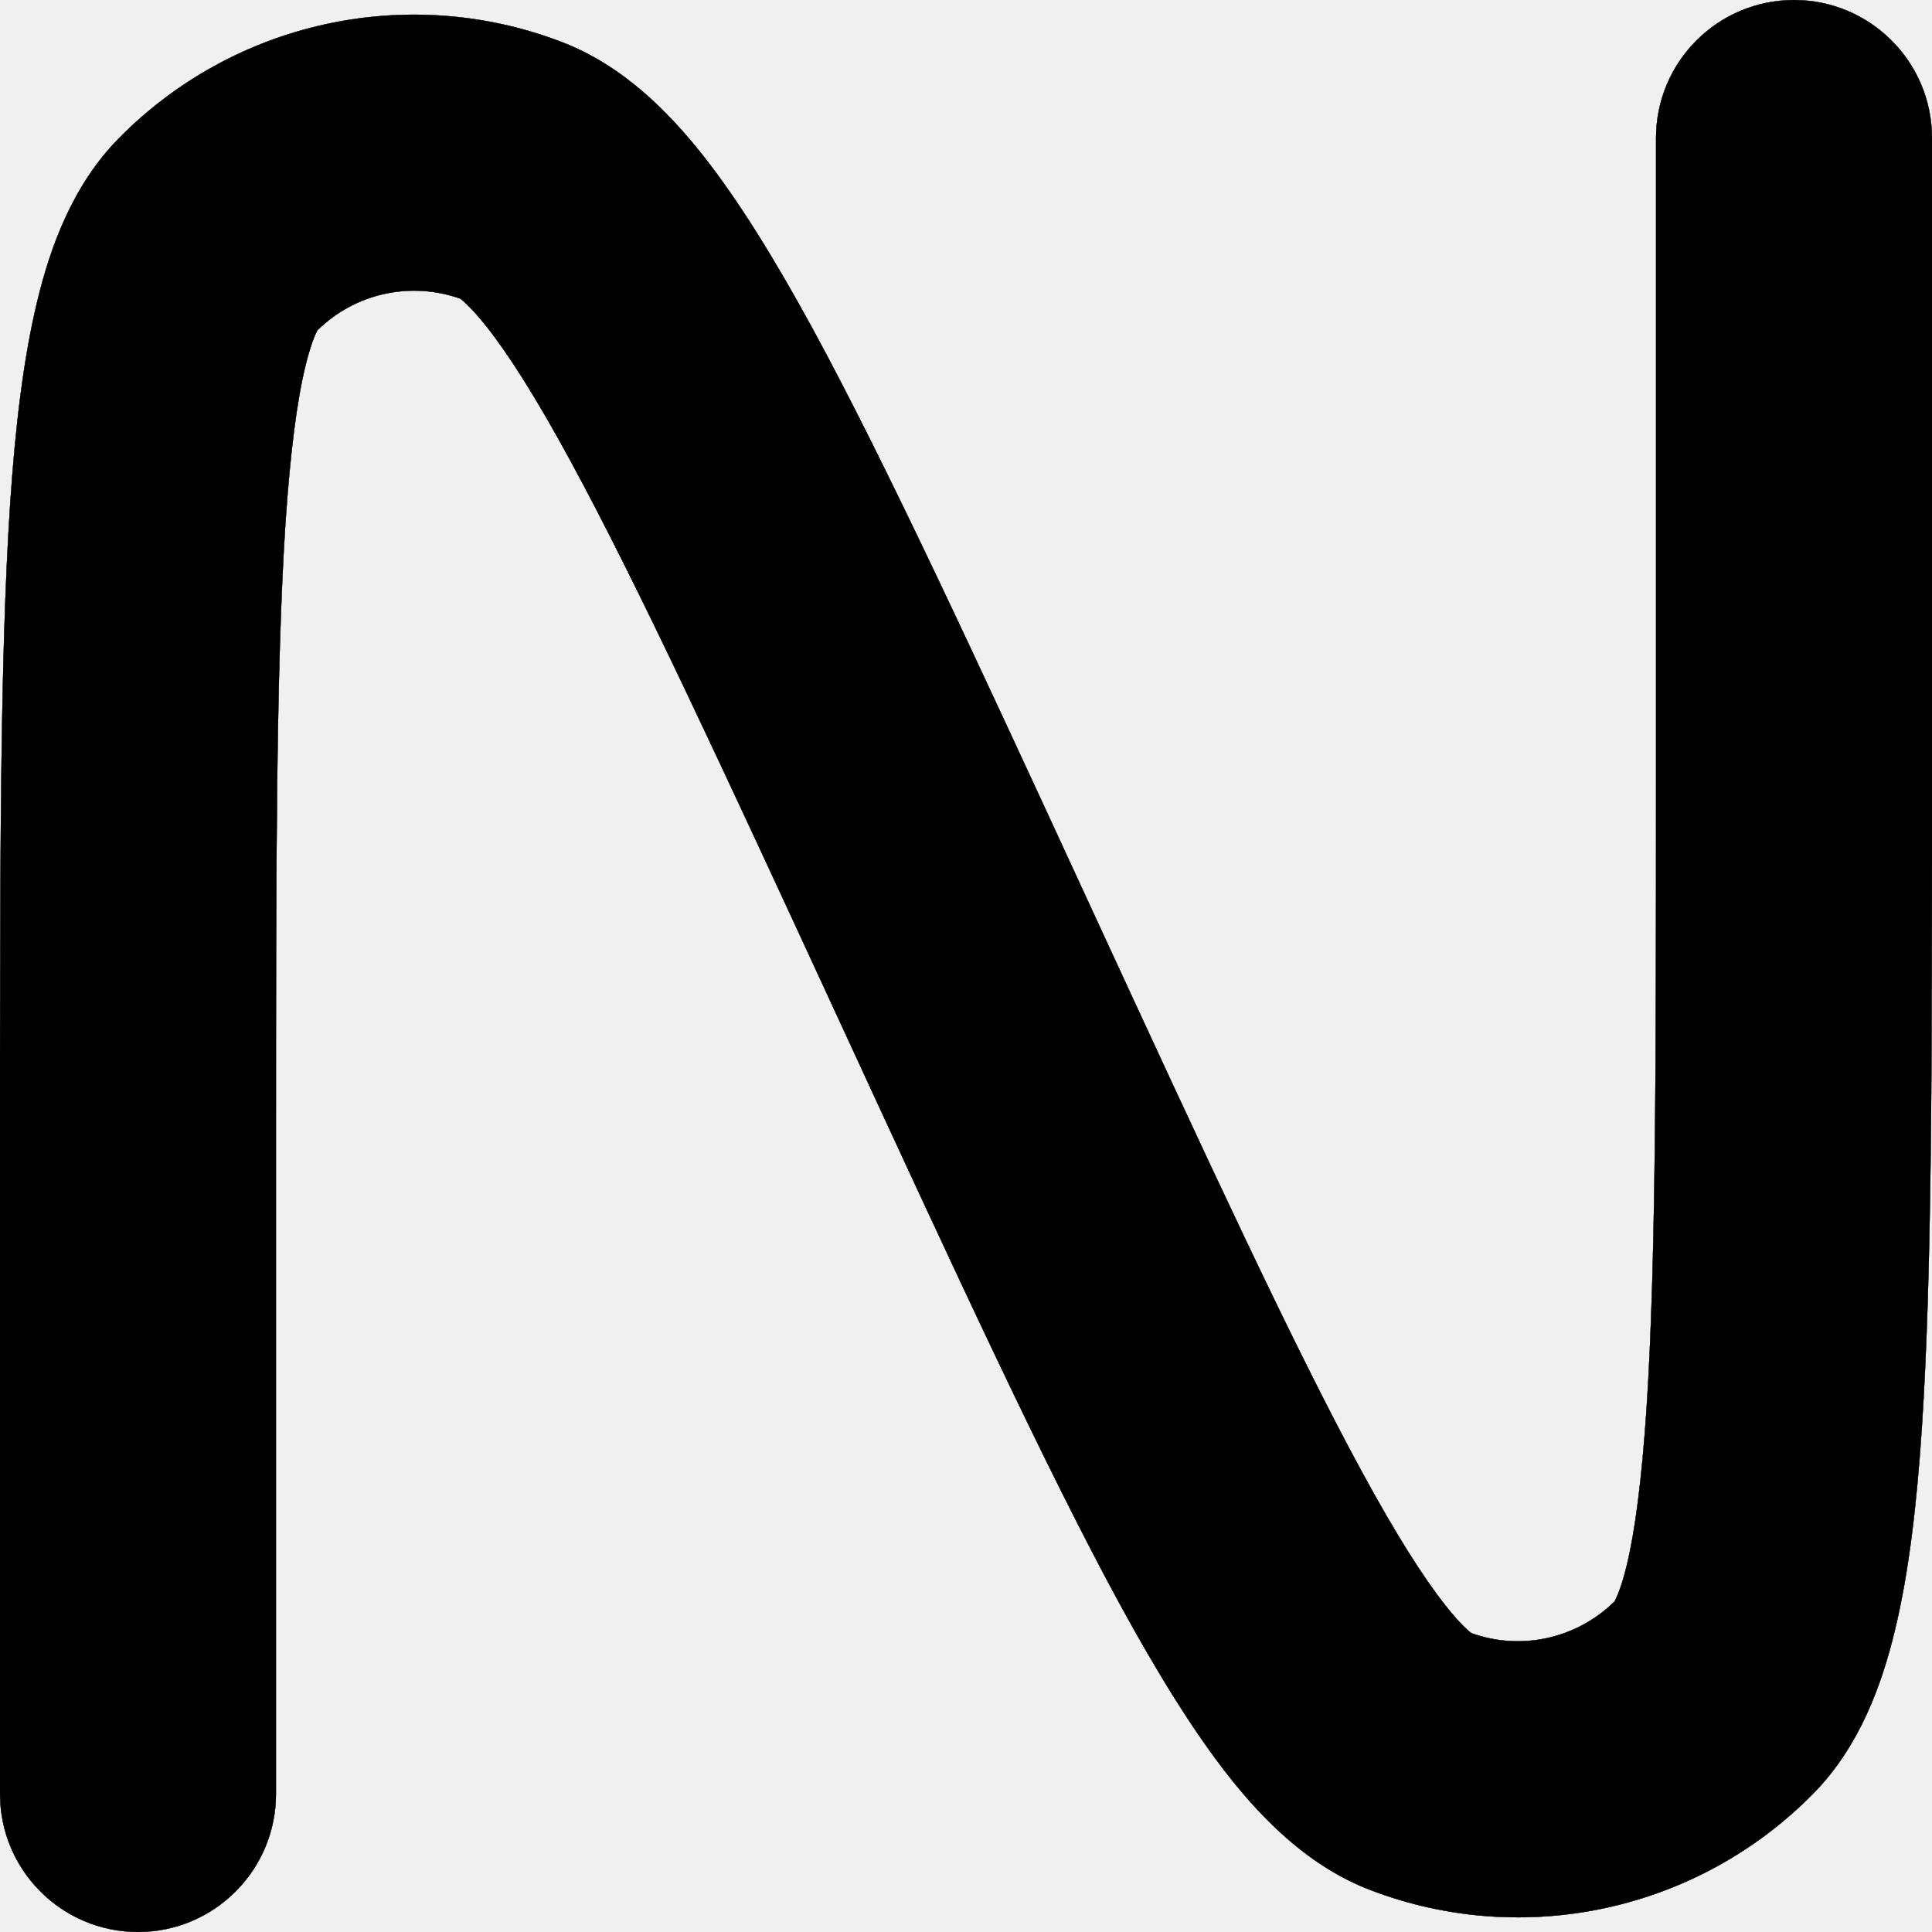
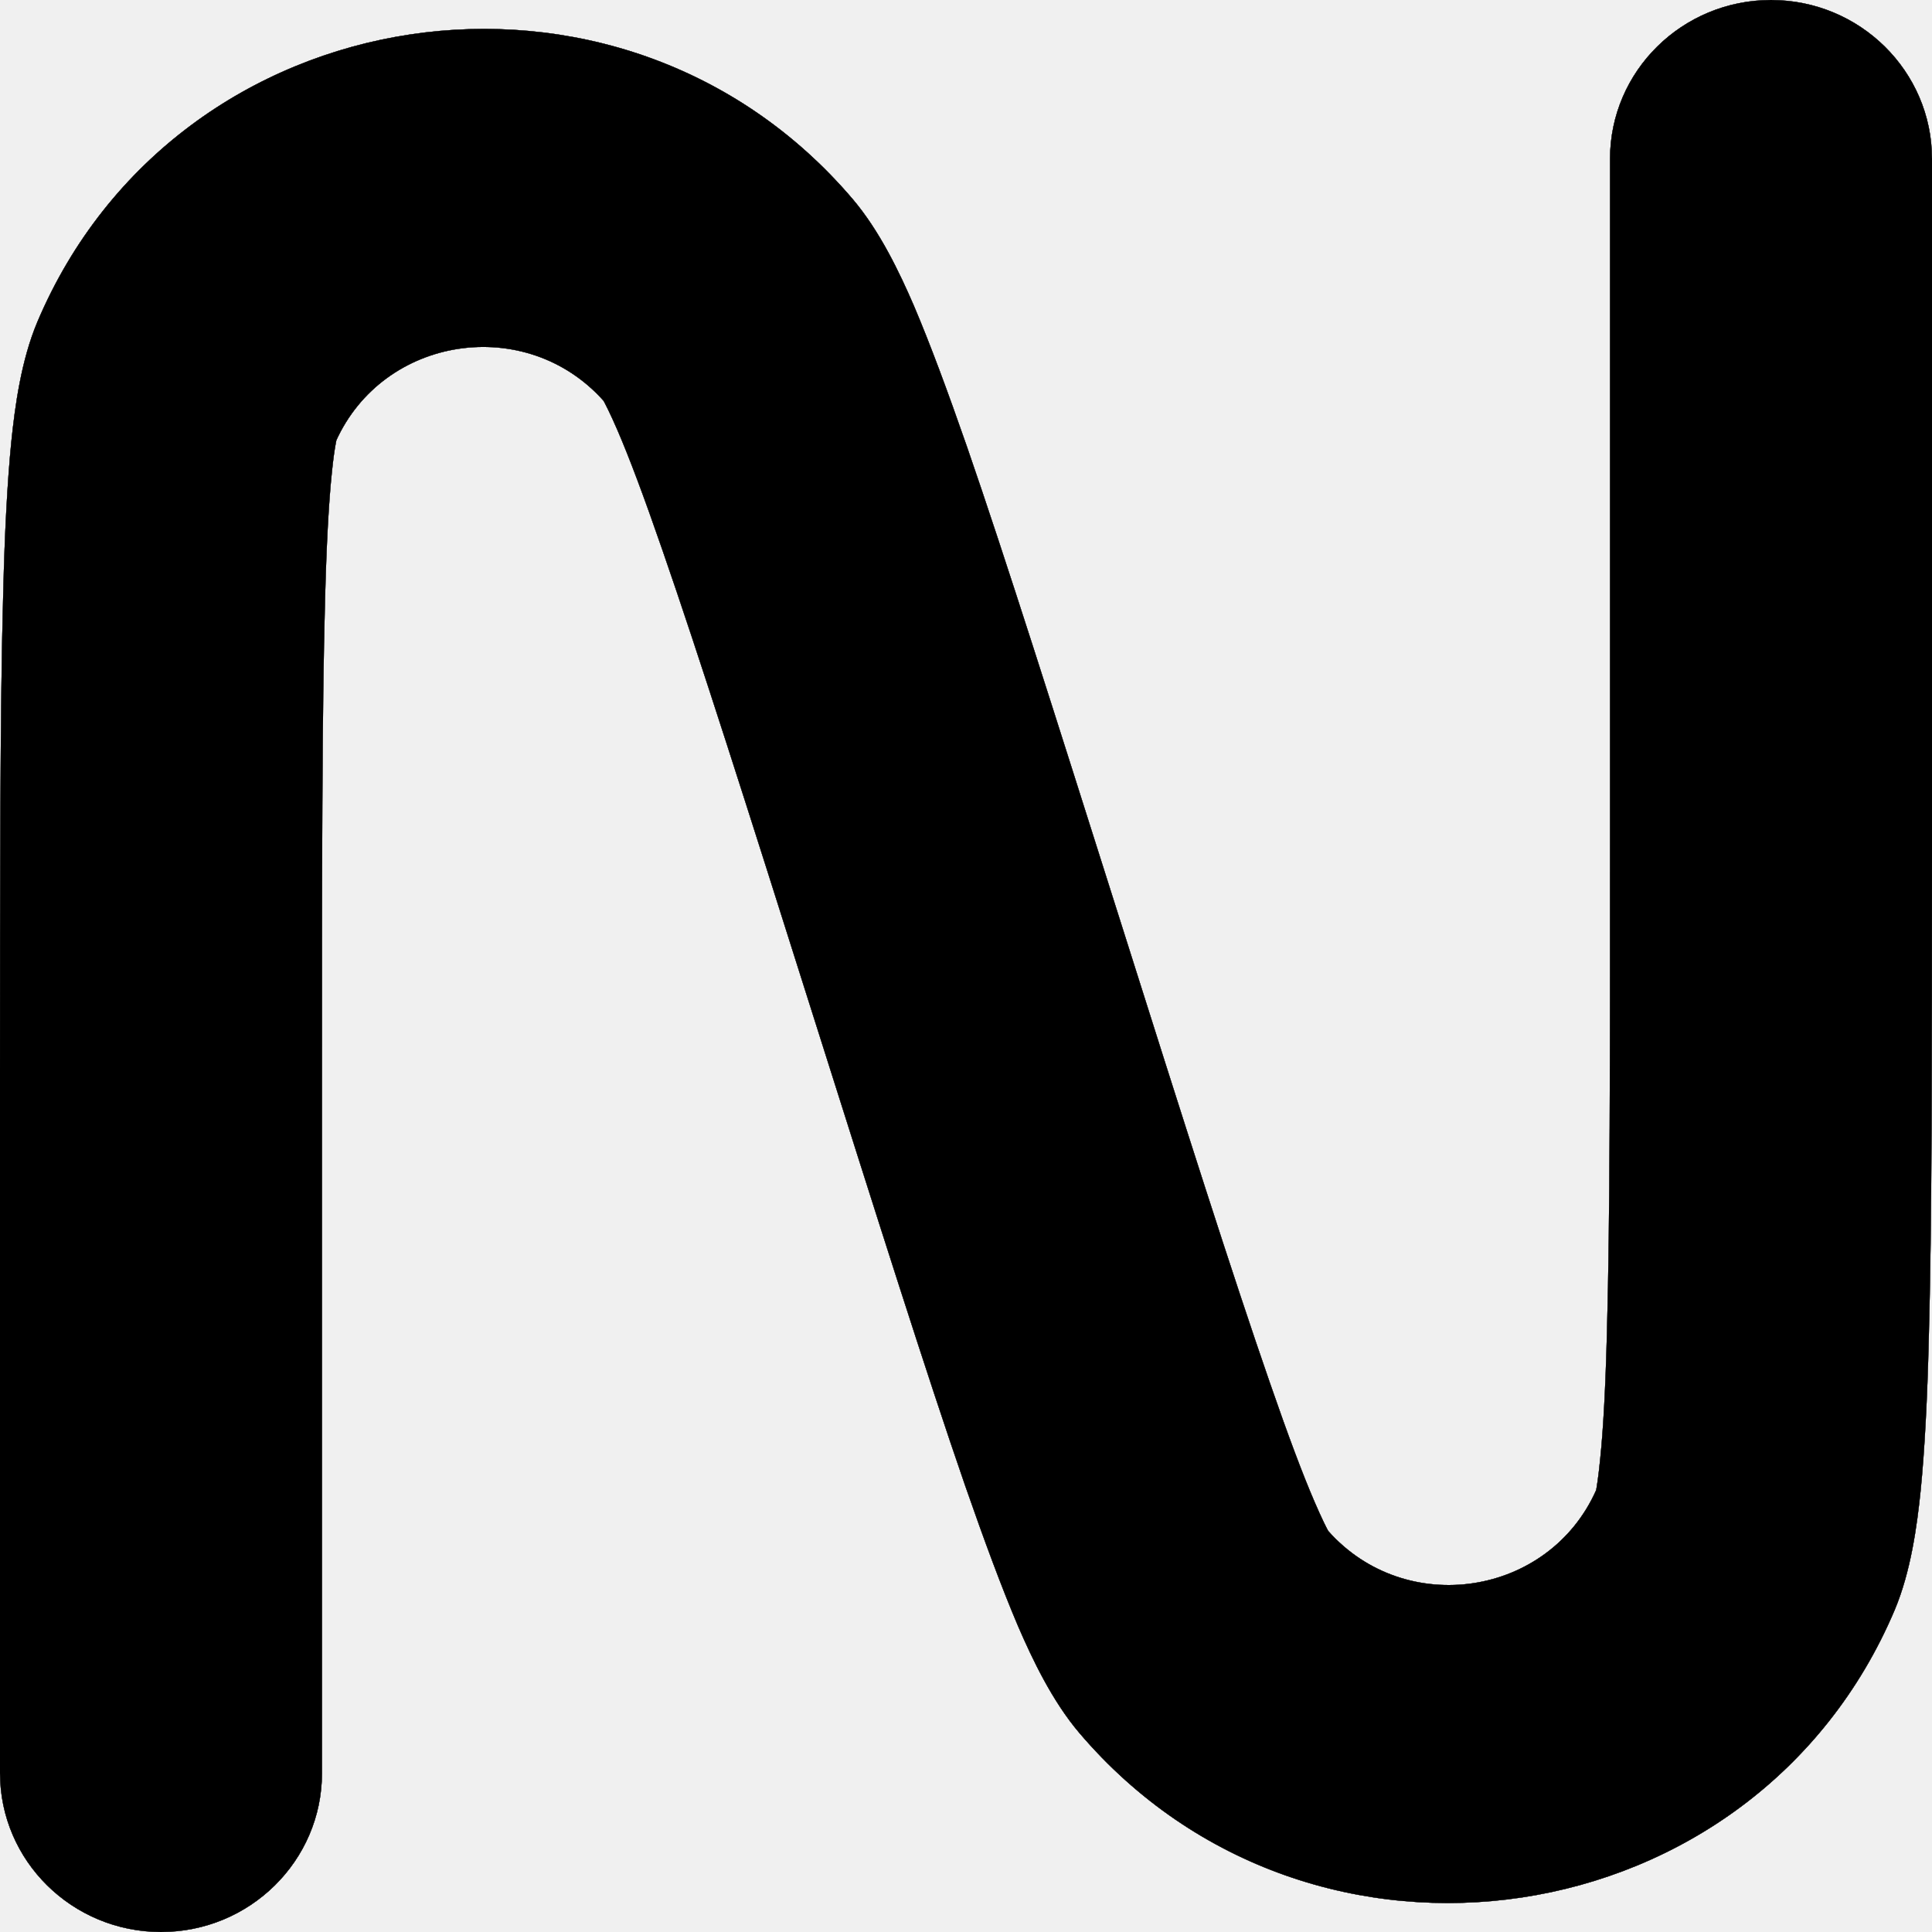
- <svg xmlns="http://www.w3.org/2000/svg" width="14" height="14" viewBox="0 0 14 14" fill="none">
-   <path d="M5.80334e-07 13V8.317C5.01301e-07 6.324 -0.001 4.776 0.073 3.657C0.11 3.097 0.169 2.6 0.269 2.186C0.364 1.789 0.526 1.344 0.857 1.006C1.692 0.155 2.951 -0.122 4.065 0.302C4.508 0.47 4.841 0.806 5.094 1.126C5.358 1.461 5.619 1.887 5.888 2.38C6.424 3.365 7.073 4.771 7.908 6.581C8.757 8.42 9.372 9.751 9.868 10.663C10.116 11.119 10.314 11.431 10.475 11.634C10.58 11.768 10.643 11.819 10.662 11.834C11.024 11.964 11.426 11.874 11.7 11.604C11.711 11.582 11.748 11.509 11.787 11.346C11.848 11.094 11.896 10.728 11.931 10.21C11.999 9.174 12 7.707 12 5.683V1C12 0.448 12.448 0 13 0C13.552 0 14 0.448 14 1V5.683C14 7.676 14.001 9.224 13.927 10.343C13.89 10.903 13.832 11.4 13.731 11.815C13.636 12.211 13.474 12.656 13.143 12.994C12.308 13.845 11.049 14.122 9.935 13.698C9.492 13.53 9.159 13.194 8.906 12.874C8.642 12.539 8.381 12.113 8.112 11.62C7.576 10.635 6.927 9.229 6.092 7.419C5.243 5.58 4.628 4.249 4.132 3.337C3.884 2.881 3.686 2.569 3.525 2.366C3.417 2.23 3.354 2.179 3.337 2.165C2.975 2.036 2.572 2.125 2.299 2.395C2.288 2.416 2.253 2.49 2.213 2.654C2.152 2.906 2.104 3.272 2.069 3.79C2.001 4.826 2 6.293 2 8.317V13C2 13.552 1.552 14 1 14C0.448 14 5.80334e-07 13.552 5.80334e-07 13Z" fill="black" style="mix-blend-mode:overlay" />
-   <path d="M5.80334e-07 13V8.317C5.01301e-07 6.324 -0.001 4.776 0.073 3.657C0.11 3.097 0.169 2.6 0.269 2.186C0.364 1.789 0.526 1.344 0.857 1.006C1.692 0.155 2.951 -0.122 4.065 0.302C4.508 0.47 4.841 0.806 5.094 1.126C5.358 1.461 5.619 1.887 5.888 2.38C6.424 3.365 7.073 4.771 7.908 6.581C8.757 8.42 9.372 9.751 9.868 10.663C10.116 11.119 10.314 11.431 10.475 11.634C10.58 11.768 10.643 11.819 10.662 11.834C11.024 11.964 11.426 11.874 11.7 11.604C11.711 11.582 11.748 11.509 11.787 11.346C11.848 11.094 11.896 10.728 11.931 10.21C11.999 9.174 12 7.707 12 5.683V1C12 0.448 12.448 0 13 0C13.552 0 14 0.448 14 1V5.683C14 7.676 14.001 9.224 13.927 10.343C13.89 10.903 13.832 11.4 13.731 11.815C13.636 12.211 13.474 12.656 13.143 12.994C12.308 13.845 11.049 14.122 9.935 13.698C9.492 13.53 9.159 13.194 8.906 12.874C8.642 12.539 8.381 12.113 8.112 11.62C7.576 10.635 6.927 9.229 6.092 7.419C5.243 5.58 4.628 4.249 4.132 3.337C3.884 2.881 3.686 2.569 3.525 2.366C3.417 2.23 3.354 2.179 3.337 2.165C2.975 2.036 2.572 2.125 2.299 2.395C2.288 2.416 2.253 2.49 2.213 2.654C2.152 2.906 2.104 3.272 2.069 3.79C2.001 4.826 2 6.293 2 8.317V13C2 13.552 1.552 14 1 14C0.448 14 5.80334e-07 13.552 5.80334e-07 13Z" fill="black" fill-opacity="0.983" />
-   <path d="M5.80334e-07 13V8.317C5.01301e-07 6.324 -0.001 4.776 0.073 3.657C0.11 3.097 0.169 2.6 0.269 2.186C0.364 1.789 0.526 1.344 0.857 1.006C1.692 0.155 2.951 -0.122 4.065 0.302C4.508 0.47 4.841 0.806 5.094 1.126C5.358 1.461 5.619 1.887 5.888 2.38C6.424 3.365 7.073 4.771 7.908 6.581C8.757 8.42 9.372 9.751 9.868 10.663C10.116 11.119 10.314 11.431 10.475 11.634C10.58 11.768 10.643 11.819 10.662 11.834C11.024 11.964 11.426 11.874 11.7 11.604C11.711 11.582 11.748 11.509 11.787 11.346C11.848 11.094 11.896 10.728 11.931 10.21C11.999 9.174 12 7.707 12 5.683V1C12 0.448 12.448 0 13 0C13.552 0 14 0.448 14 1V5.683C14 7.676 14.001 9.224 13.927 10.343C13.89 10.903 13.832 11.4 13.731 11.815C13.636 12.211 13.474 12.656 13.143 12.994C12.308 13.845 11.049 14.122 9.935 13.698C9.492 13.53 9.159 13.194 8.906 12.874C8.642 12.539 8.381 12.113 8.112 11.62C7.576 10.635 6.927 9.229 6.092 7.419C5.243 5.58 4.628 4.249 4.132 3.337C3.884 2.881 3.686 2.569 3.525 2.366C3.417 2.23 3.354 2.179 3.337 2.165C2.975 2.036 2.572 2.125 2.299 2.395C2.288 2.416 2.253 2.49 2.213 2.654C2.152 2.906 2.104 3.272 2.069 3.79C2.001 4.826 2 6.293 2 8.317V13C2 13.552 1.552 14 1 14C0.448 14 5.80334e-07 13.552 5.80334e-07 13Z" fill="white" style="mix-blend-mode:difference" />
-   <path d="M5.80334e-07 13V8.317C5.01301e-07 6.324 -0.001 4.776 0.073 3.657C0.11 3.097 0.169 2.6 0.269 2.186C0.364 1.789 0.526 1.344 0.857 1.006C1.692 0.155 2.951 -0.122 4.065 0.302C4.508 0.47 4.841 0.806 5.094 1.126C5.358 1.461 5.619 1.887 5.888 2.38C6.424 3.365 7.073 4.771 7.908 6.581C8.757 8.42 9.372 9.751 9.868 10.663C10.116 11.119 10.314 11.431 10.475 11.634C10.58 11.768 10.643 11.819 10.662 11.834C11.024 11.964 11.426 11.874 11.7 11.604C11.711 11.582 11.748 11.509 11.787 11.346C11.848 11.094 11.896 10.728 11.931 10.21C11.999 9.174 12 7.707 12 5.683V1C12 0.448 12.448 0 13 0C13.552 0 14 0.448 14 1V5.683C14 7.676 14.001 9.224 13.927 10.343C13.89 10.903 13.832 11.4 13.731 11.815C13.636 12.211 13.474 12.656 13.143 12.994C12.308 13.845 11.049 14.122 9.935 13.698C9.492 13.53 9.159 13.194 8.906 12.874C8.642 12.539 8.381 12.113 8.112 11.62C7.576 10.635 6.927 9.229 6.092 7.419C5.243 5.58 4.628 4.249 4.132 3.337C3.884 2.881 3.686 2.569 3.525 2.366C3.417 2.23 3.354 2.179 3.337 2.165C2.975 2.036 2.572 2.125 2.299 2.395C2.288 2.416 2.253 2.49 2.213 2.654C2.152 2.906 2.104 3.272 2.069 3.79C2.001 4.826 2 6.293 2 8.317V13C2 13.552 1.552 14 1 14C0.448 14 5.80334e-07 13.552 5.80334e-07 13Z" fill="black" style="mix-blend-mode:saturation" />
-   <path d="M5.80334e-07 13V8.317C5.01301e-07 6.324 -0.001 4.776 0.073 3.657C0.11 3.097 0.169 2.6 0.269 2.186C0.364 1.789 0.526 1.344 0.857 1.006C1.692 0.155 2.951 -0.122 4.065 0.302C4.508 0.47 4.841 0.806 5.094 1.126C5.358 1.461 5.619 1.887 5.888 2.38C6.424 3.365 7.073 4.771 7.908 6.581C8.757 8.42 9.372 9.751 9.868 10.663C10.116 11.119 10.314 11.431 10.475 11.634C10.58 11.768 10.643 11.819 10.662 11.834C11.024 11.964 11.426 11.874 11.7 11.604C11.711 11.582 11.748 11.509 11.787 11.346C11.848 11.094 11.896 10.728 11.931 10.21C11.999 9.174 12 7.707 12 5.683V1C12 0.448 12.448 0 13 0C13.552 0 14 0.448 14 1V5.683C14 7.676 14.001 9.224 13.927 10.343C13.89 10.903 13.832 11.4 13.731 11.815C13.636 12.211 13.474 12.656 13.143 12.994C12.308 13.845 11.049 14.122 9.935 13.698C9.492 13.53 9.159 13.194 8.906 12.874C8.642 12.539 8.381 12.113 8.112 11.62C7.576 10.635 6.927 9.229 6.092 7.419C5.243 5.58 4.628 4.249 4.132 3.337C3.884 2.881 3.686 2.569 3.525 2.366C3.417 2.23 3.354 2.179 3.337 2.165C2.975 2.036 2.572 2.125 2.299 2.395C2.288 2.416 2.253 2.49 2.213 2.654C2.152 2.906 2.104 3.272 2.069 3.79C2.001 4.826 2 6.293 2 8.317V13C2 13.552 1.552 14 1 14C0.448 14 5.80334e-07 13.552 5.80334e-07 13Z" fill="black" style="mix-blend-mode:color-burn" />
+ <svg xmlns="http://www.w3.org/2000/svg" width="12" height="12" viewBox="0 0 12 12" fill="none">
+   <path d="M2.08534e-07 11.013V6.753C1.92423e-07 5.424 -0 4.406 0.02 3.675C0.029 3.311 0.045 2.998 0.07 2.745C0.093 2.522 0.131 2.239 0.232 1.999C1.099 -0.047 3.851 -0.461 5.296 1.236C5.465 1.435 5.588 1.694 5.677 1.9C5.777 2.135 5.886 2.429 6.006 2.774C6.245 3.465 6.552 4.437 6.954 5.706C7.359 6.987 7.658 7.927 7.887 8.587C8.001 8.917 8.092 9.159 8.165 9.328C8.212 9.437 8.24 9.491 8.25 9.509C8.731 10.051 9.62 9.916 9.914 9.255C9.918 9.232 9.928 9.173 9.939 9.061C9.958 8.878 9.972 8.62 9.981 8.272C10 7.575 10 6.589 10 5.247V0.987C10 0.442 10.448 0 11 0C11.552 0 12 0.442 12 0.987V5.247C12 6.576 12 7.594 11.98 8.325C11.971 8.689 11.955 9.002 11.93 9.255C11.907 9.478 11.869 9.761 11.768 10.001C10.901 12.046 8.149 12.461 6.704 10.764C6.535 10.565 6.412 10.306 6.323 10.1C6.223 9.865 6.114 9.571 5.994 9.226C5.755 8.535 5.448 7.563 5.046 6.294C4.641 5.013 4.342 4.073 4.113 3.413C3.999 3.083 3.908 2.841 3.835 2.672C3.787 2.561 3.758 2.507 3.749 2.49C3.268 1.95 2.381 2.084 2.086 2.742C2.097 2.714 2.079 2.755 2.061 2.939C2.042 3.122 2.028 3.38 2.019 3.728C2 4.425 2 5.411 2 6.753V11.013C2 11.558 1.552 12 1 12C0.448 12 0 11.558 2.08534e-07 11.013Z" fill="black" style="mix-blend-mode:overlay" />
+   <path d="M2.08534e-07 11.013V6.753C1.92423e-07 5.424 -0 4.406 0.02 3.675C0.029 3.311 0.045 2.998 0.07 2.745C0.093 2.522 0.131 2.239 0.232 1.999C1.099 -0.047 3.851 -0.461 5.296 1.236C5.465 1.435 5.588 1.694 5.677 1.9C5.777 2.135 5.886 2.429 6.006 2.774C6.245 3.465 6.552 4.437 6.954 5.706C7.359 6.987 7.658 7.927 7.887 8.587C8.001 8.917 8.092 9.159 8.165 9.328C8.212 9.437 8.24 9.491 8.25 9.509C8.731 10.051 9.62 9.916 9.914 9.255C9.918 9.232 9.928 9.173 9.939 9.061C9.958 8.878 9.972 8.62 9.981 8.272C10 7.575 10 6.589 10 5.247V0.987C10 0.442 10.448 0 11 0C11.552 0 12 0.442 12 0.987V5.247C12 6.576 12 7.594 11.98 8.325C11.971 8.689 11.955 9.002 11.93 9.255C11.907 9.478 11.869 9.761 11.768 10.001C10.901 12.046 8.149 12.461 6.704 10.764C6.535 10.565 6.412 10.306 6.323 10.1C6.223 9.865 6.114 9.571 5.994 9.226C5.755 8.535 5.448 7.563 5.046 6.294C4.641 5.013 4.342 4.073 4.113 3.413C3.999 3.083 3.908 2.841 3.835 2.672C3.787 2.561 3.758 2.507 3.749 2.49C3.268 1.95 2.381 2.084 2.086 2.742C2.097 2.714 2.079 2.755 2.061 2.939C2.042 3.122 2.028 3.38 2.019 3.728C2 4.425 2 5.411 2 6.753V11.013C2 11.558 1.552 12 1 12C0.448 12 0 11.558 2.08534e-07 11.013Z" fill="black" fill-opacity="0.983" />
+   <path d="M2.08534e-07 11.013V6.753C1.92423e-07 5.424 -0 4.406 0.02 3.675C0.029 3.311 0.045 2.998 0.07 2.745C0.093 2.522 0.131 2.239 0.232 1.999C1.099 -0.047 3.851 -0.461 5.296 1.236C5.465 1.435 5.588 1.694 5.677 1.9C5.777 2.135 5.886 2.429 6.006 2.774C6.245 3.465 6.552 4.437 6.954 5.706C7.359 6.987 7.658 7.927 7.887 8.587C8.001 8.917 8.092 9.159 8.165 9.328C8.212 9.437 8.24 9.491 8.25 9.509C8.731 10.051 9.62 9.916 9.914 9.255C9.918 9.232 9.928 9.173 9.939 9.061C9.958 8.878 9.972 8.62 9.981 8.272C10 7.575 10 6.589 10 5.247V0.987C10 0.442 10.448 0 11 0C11.552 0 12 0.442 12 0.987V5.247C12 6.576 12 7.594 11.98 8.325C11.971 8.689 11.955 9.002 11.93 9.255C11.907 9.478 11.869 9.761 11.768 10.001C10.901 12.046 8.149 12.461 6.704 10.764C6.535 10.565 6.412 10.306 6.323 10.1C6.223 9.865 6.114 9.571 5.994 9.226C5.755 8.535 5.448 7.563 5.046 6.294C4.641 5.013 4.342 4.073 4.113 3.413C3.999 3.083 3.908 2.841 3.835 2.672C3.787 2.561 3.758 2.507 3.749 2.49C3.268 1.95 2.381 2.084 2.086 2.742C2.097 2.714 2.079 2.755 2.061 2.939C2.042 3.122 2.028 3.38 2.019 3.728C2 4.425 2 5.411 2 6.753V11.013C2 11.558 1.552 12 1 12C0.448 12 0 11.558 2.08534e-07 11.013Z" fill="white" style="mix-blend-mode:difference" />
+   <path d="M2.08534e-07 11.013V6.753C1.92423e-07 5.424 -0 4.406 0.02 3.675C0.029 3.311 0.045 2.998 0.07 2.745C0.093 2.522 0.131 2.239 0.232 1.999C1.099 -0.047 3.851 -0.461 5.296 1.236C5.465 1.435 5.588 1.694 5.677 1.9C5.777 2.135 5.886 2.429 6.006 2.774C6.245 3.465 6.552 4.437 6.954 5.706C7.359 6.987 7.658 7.927 7.887 8.587C8.001 8.917 8.092 9.159 8.165 9.328C8.212 9.437 8.24 9.491 8.25 9.509C8.731 10.051 9.62 9.916 9.914 9.255C9.918 9.232 9.928 9.173 9.939 9.061C9.958 8.878 9.972 8.62 9.981 8.272C10 7.575 10 6.589 10 5.247V0.987C10 0.442 10.448 0 11 0C11.552 0 12 0.442 12 0.987V5.247C12 6.576 12 7.594 11.98 8.325C11.971 8.689 11.955 9.002 11.93 9.255C11.907 9.478 11.869 9.761 11.768 10.001C10.901 12.046 8.149 12.461 6.704 10.764C6.535 10.565 6.412 10.306 6.323 10.1C6.223 9.865 6.114 9.571 5.994 9.226C5.755 8.535 5.448 7.563 5.046 6.294C4.641 5.013 4.342 4.073 4.113 3.413C3.999 3.083 3.908 2.841 3.835 2.672C3.787 2.561 3.758 2.507 3.749 2.49C3.268 1.95 2.381 2.084 2.086 2.742C2.097 2.714 2.079 2.755 2.061 2.939C2.042 3.122 2.028 3.38 2.019 3.728C2 4.425 2 5.411 2 6.753V11.013C2 11.558 1.552 12 1 12C0.448 12 0 11.558 2.08534e-07 11.013Z" fill="black" style="mix-blend-mode:saturation" />
+   <path d="M2.08534e-07 11.013V6.753C1.92423e-07 5.424 -0 4.406 0.02 3.675C0.029 3.311 0.045 2.998 0.07 2.745C0.093 2.522 0.131 2.239 0.232 1.999C1.099 -0.047 3.851 -0.461 5.296 1.236C5.465 1.435 5.588 1.694 5.677 1.9C5.777 2.135 5.886 2.429 6.006 2.774C6.245 3.465 6.552 4.437 6.954 5.706C7.359 6.987 7.658 7.927 7.887 8.587C8.001 8.917 8.092 9.159 8.165 9.328C8.212 9.437 8.24 9.491 8.25 9.509C8.731 10.051 9.62 9.916 9.914 9.255C9.918 9.232 9.928 9.173 9.939 9.061C9.958 8.878 9.972 8.62 9.981 8.272C10 7.575 10 6.589 10 5.247V0.987C10 0.442 10.448 0 11 0C11.552 0 12 0.442 12 0.987V5.247C12 6.576 12 7.594 11.98 8.325C11.971 8.689 11.955 9.002 11.93 9.255C11.907 9.478 11.869 9.761 11.768 10.001C10.901 12.046 8.149 12.461 6.704 10.764C6.535 10.565 6.412 10.306 6.323 10.1C6.223 9.865 6.114 9.571 5.994 9.226C5.755 8.535 5.448 7.563 5.046 6.294C4.641 5.013 4.342 4.073 4.113 3.413C3.999 3.083 3.908 2.841 3.835 2.672C3.787 2.561 3.758 2.507 3.749 2.49C3.268 1.95 2.381 2.084 2.086 2.742C2.097 2.714 2.079 2.755 2.061 2.939C2.042 3.122 2.028 3.38 2.019 3.728C2 4.425 2 5.411 2 6.753V11.013C2 11.558 1.552 12 1 12C0.448 12 0 11.558 2.08534e-07 11.013Z" fill="black" style="mix-blend-mode:color-burn" />
</svg>
